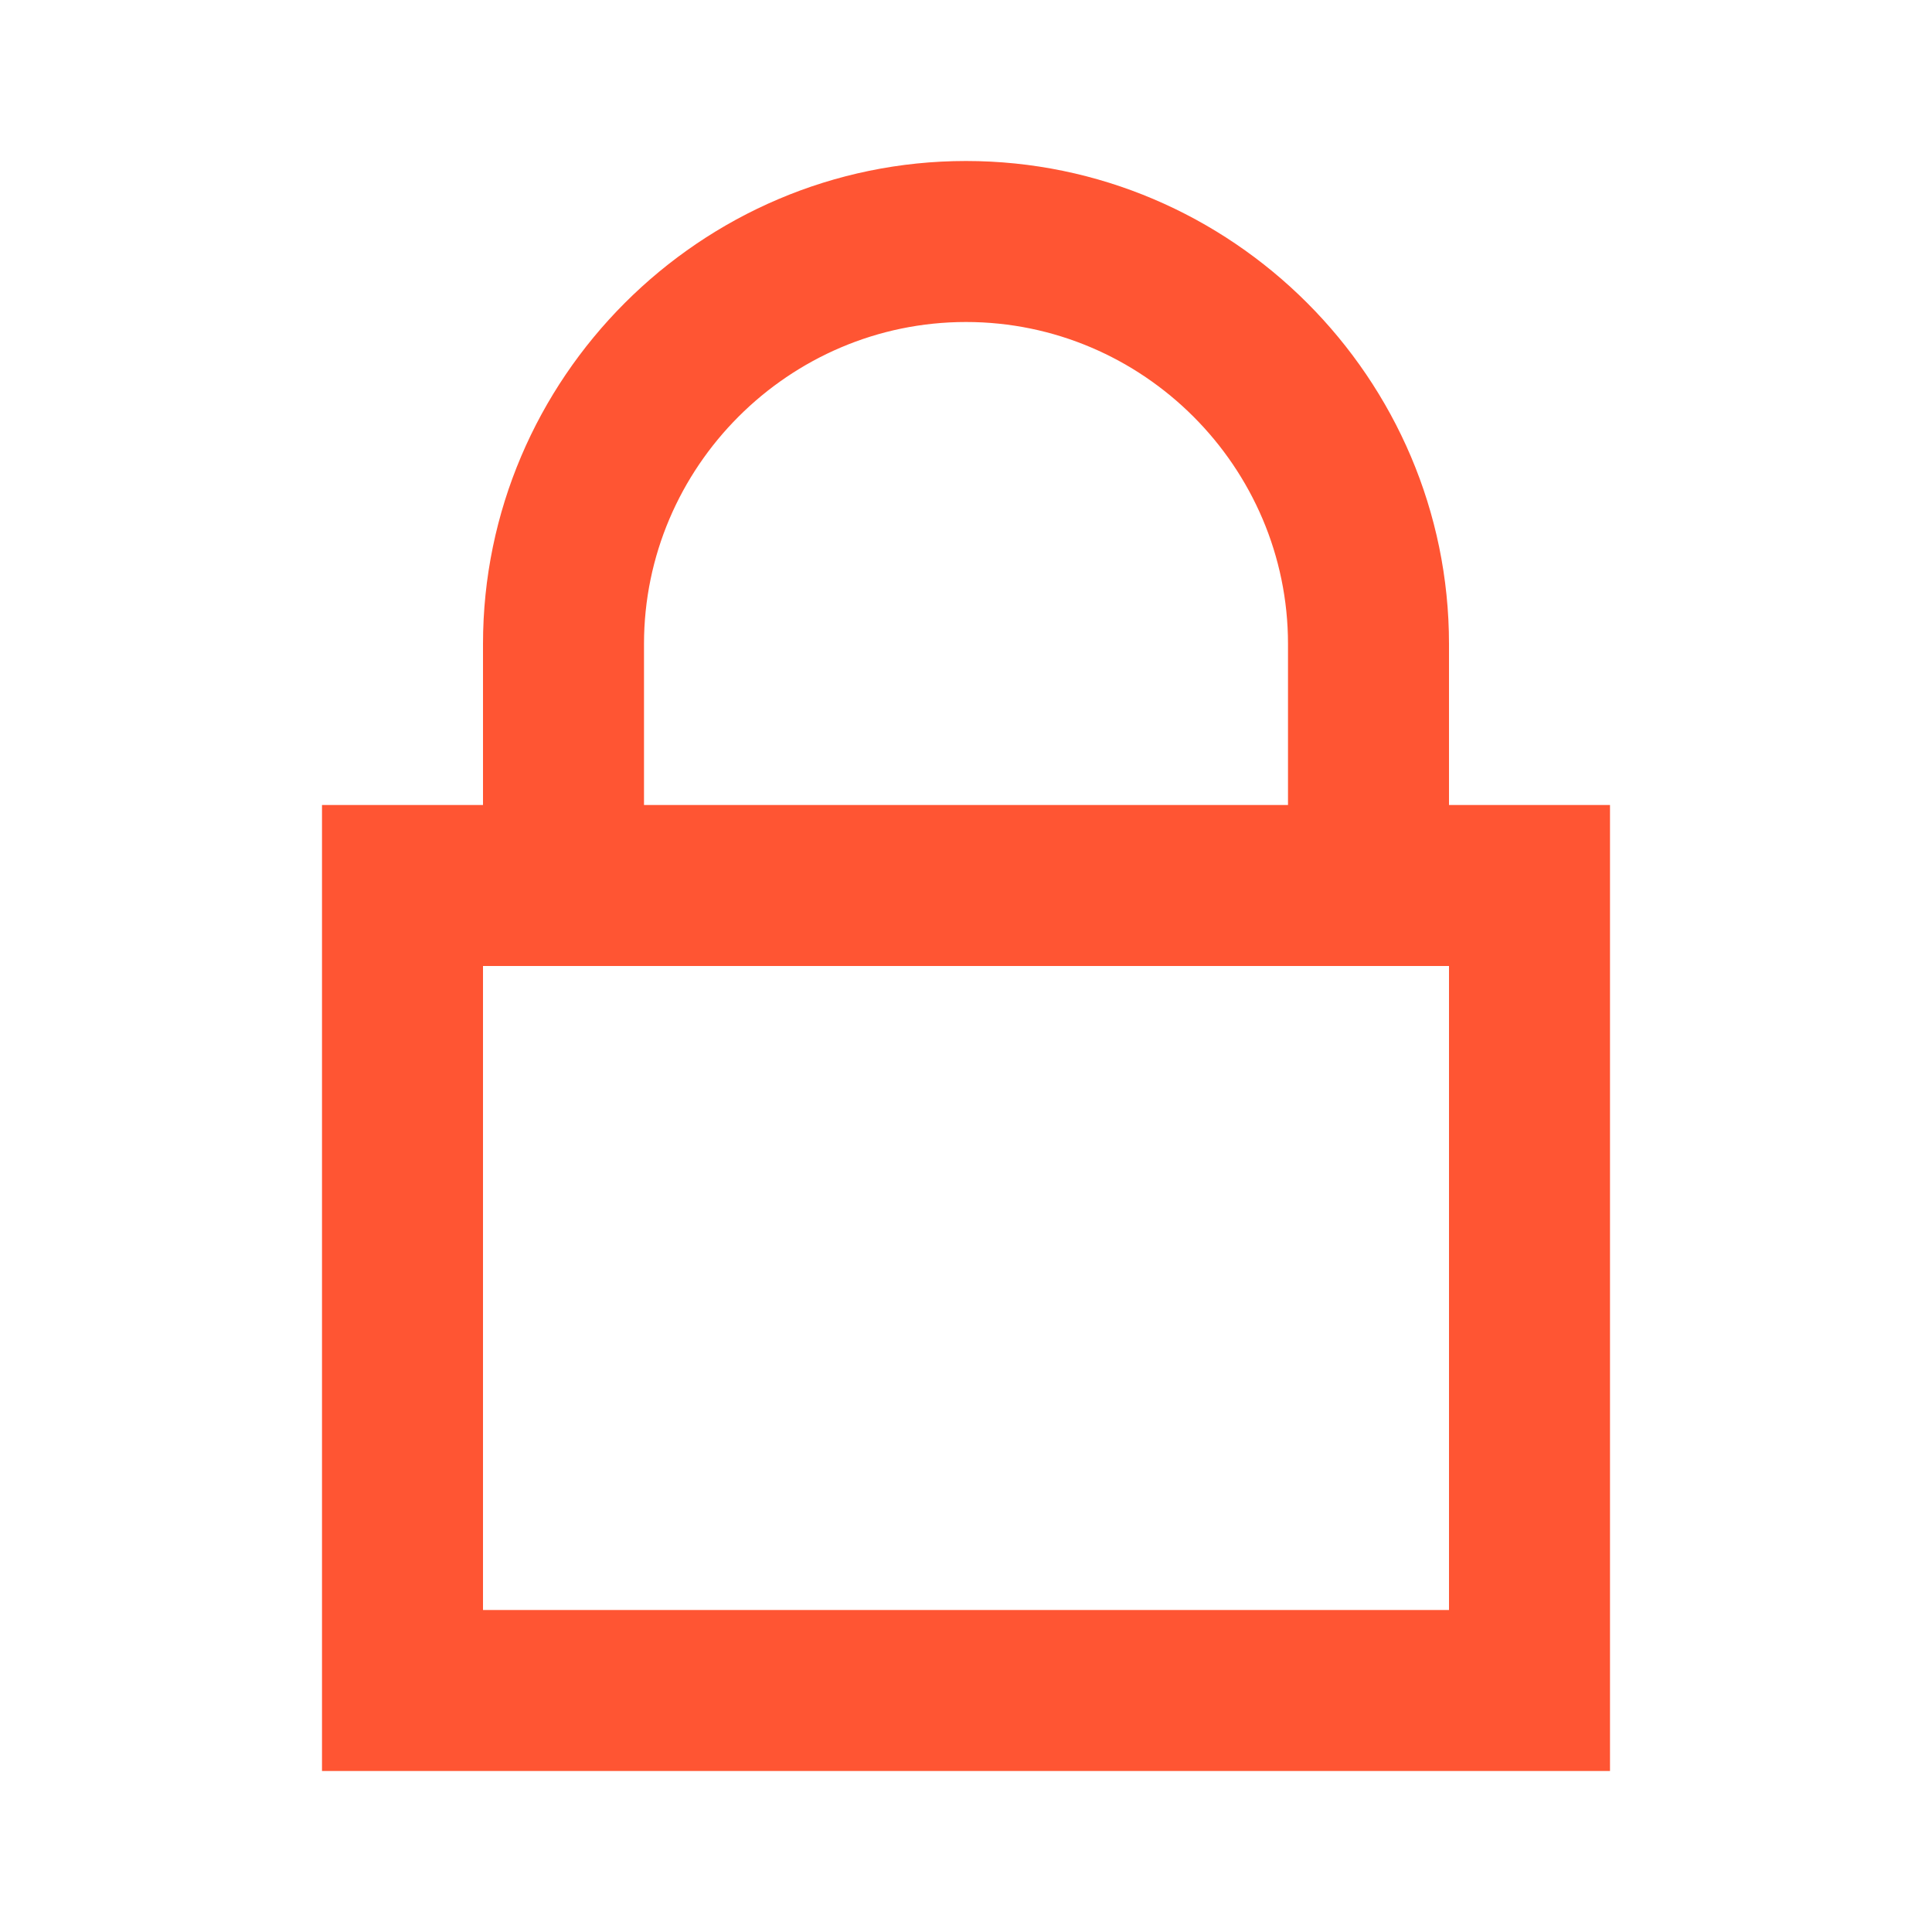
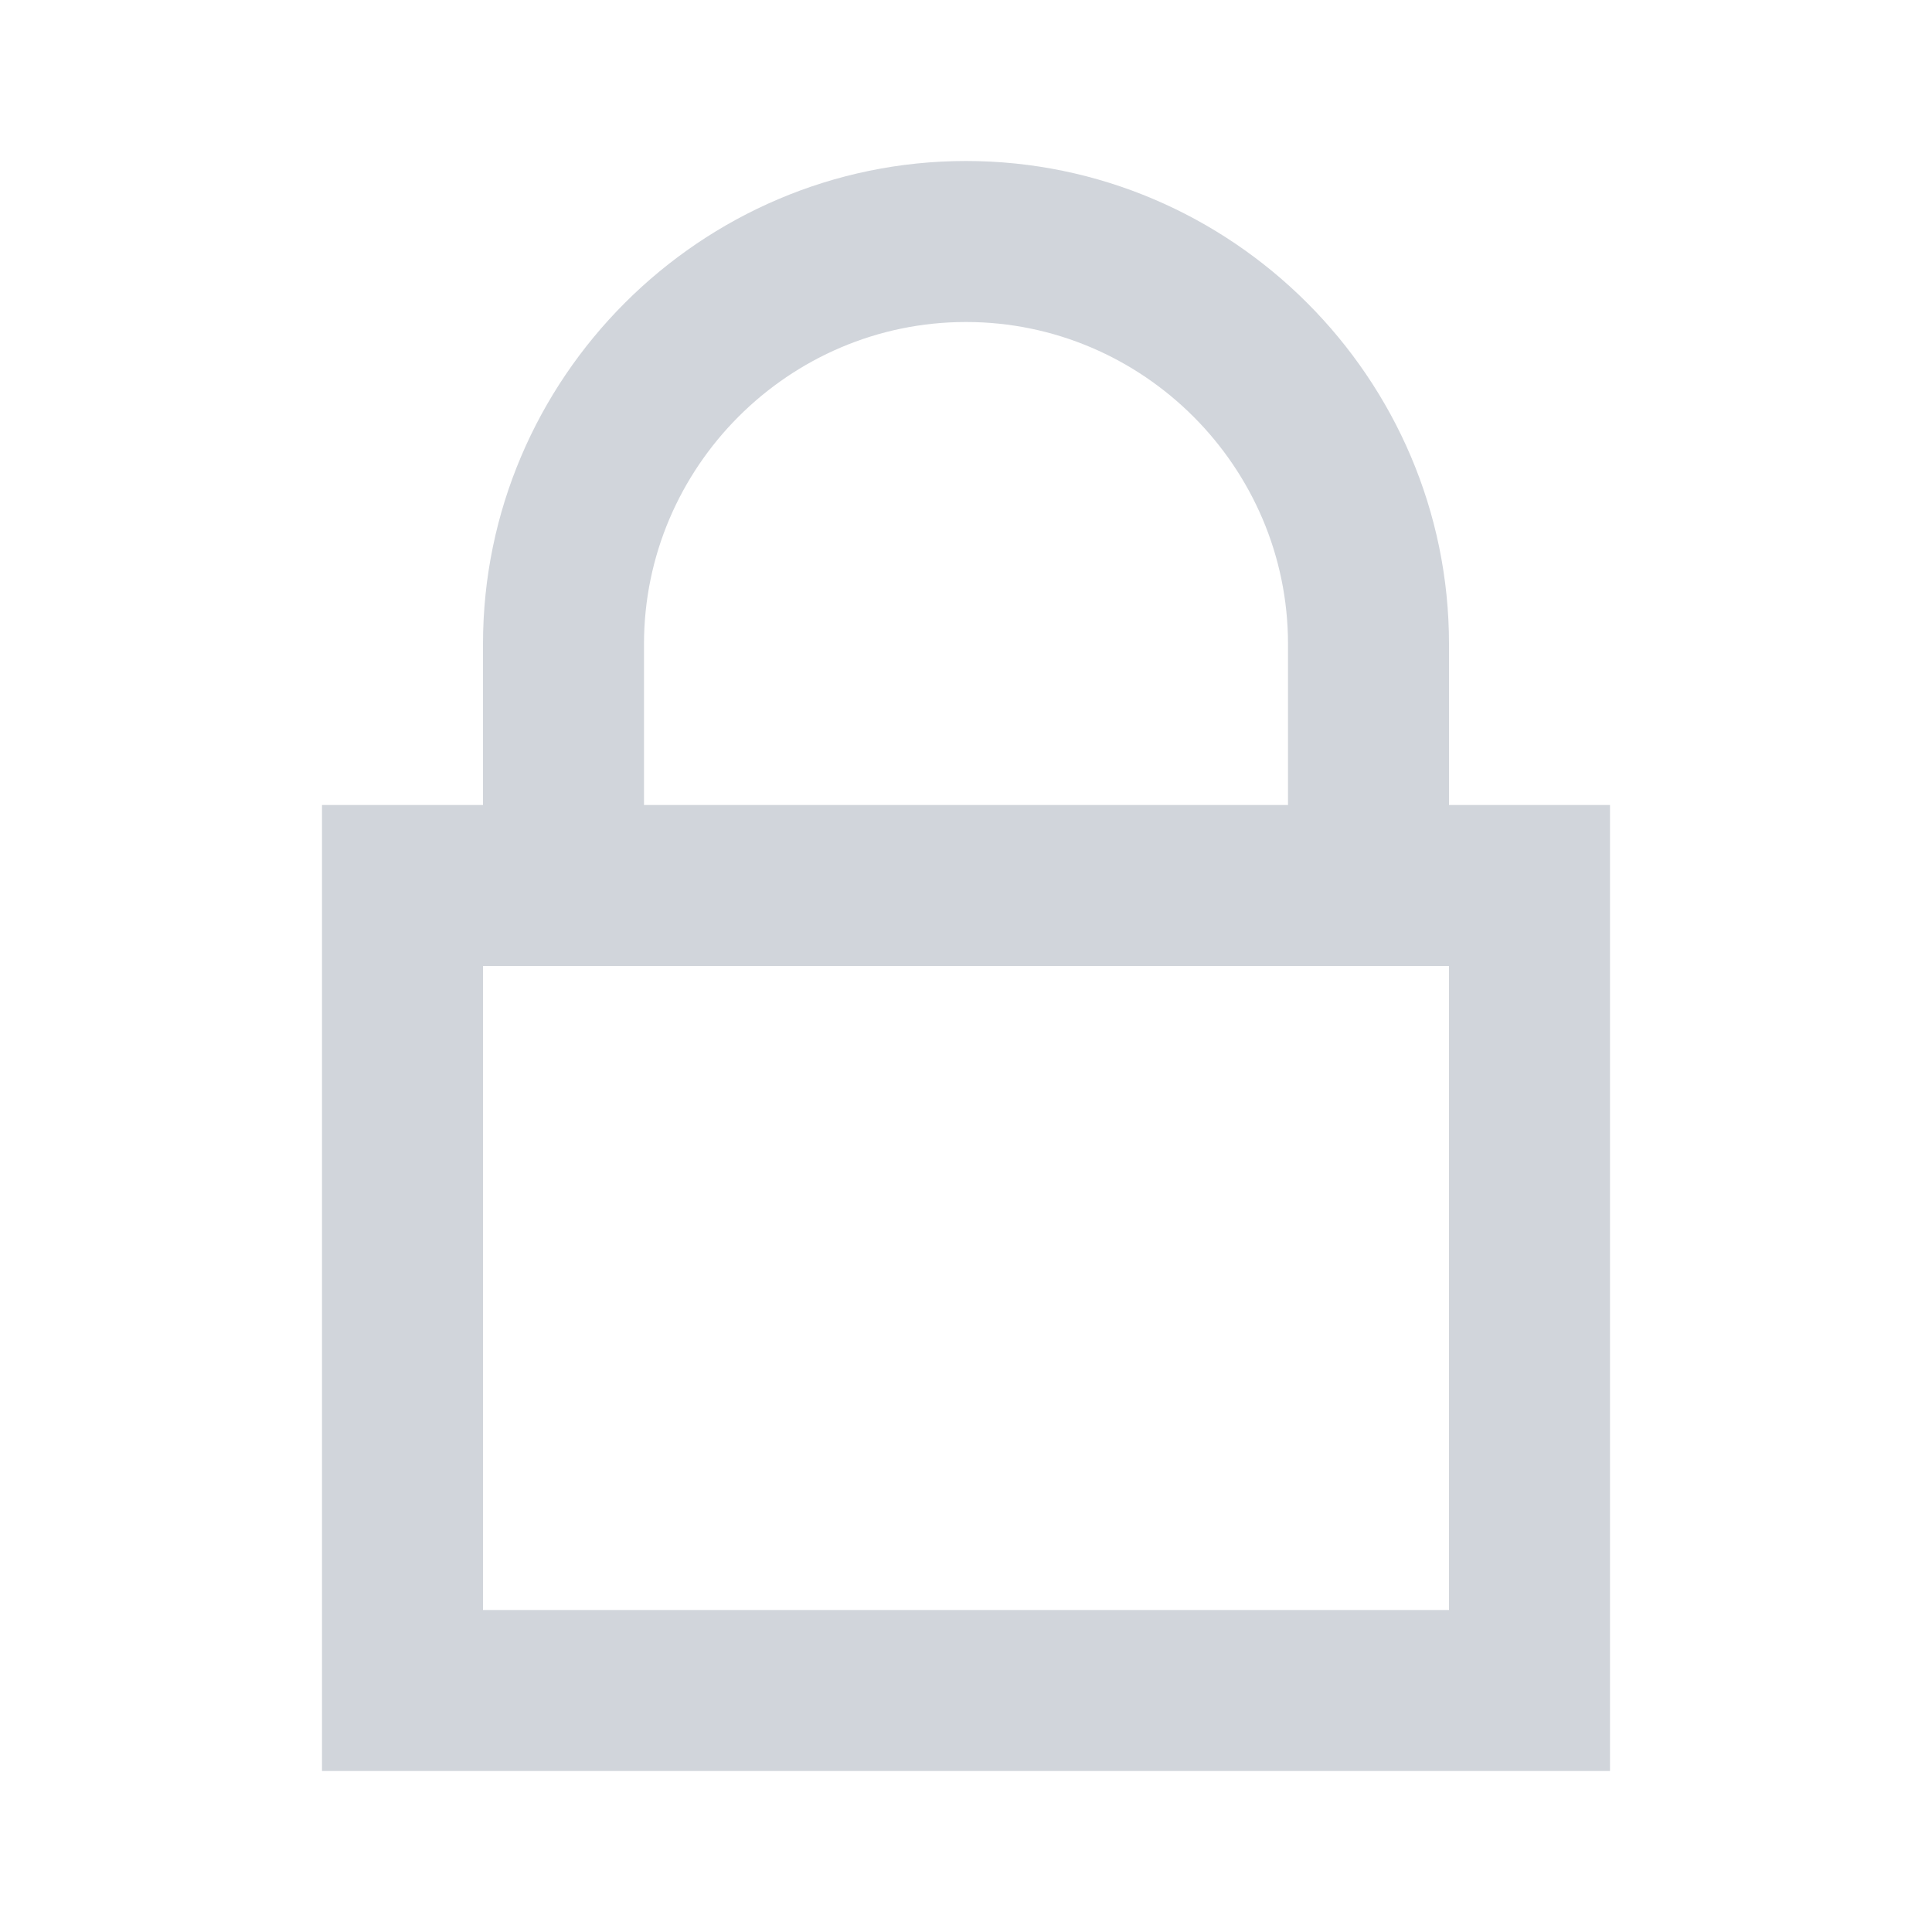
<svg xmlns="http://www.w3.org/2000/svg" version="1.1" id="ic_locked" x="0px" y="0px" viewBox="0 0 24 24" style="enable-background:new 0 0 24 24;" xml:space="preserve">
  <style type="text/css">
- 	.st0{fill:#FF5533;}
+ 	.st0{fill:#D1D5DB;}
	.st1{fill:none;}
</style>
  <path id="Path_18899" class="st0" d="M18,10V8c0-3.3-2.7-6-6-6S6,4.7,6,8v2H4v12h16V10H18z M8,8c0-2.2,1.8-4,4-4s4,1.8,4,4v2H8V8z   M18,20H6v-8h12V20z" />
  <path id="Rectangle_4417" class="st1" d="M0,0h24v24H0V0z" />
</svg>
